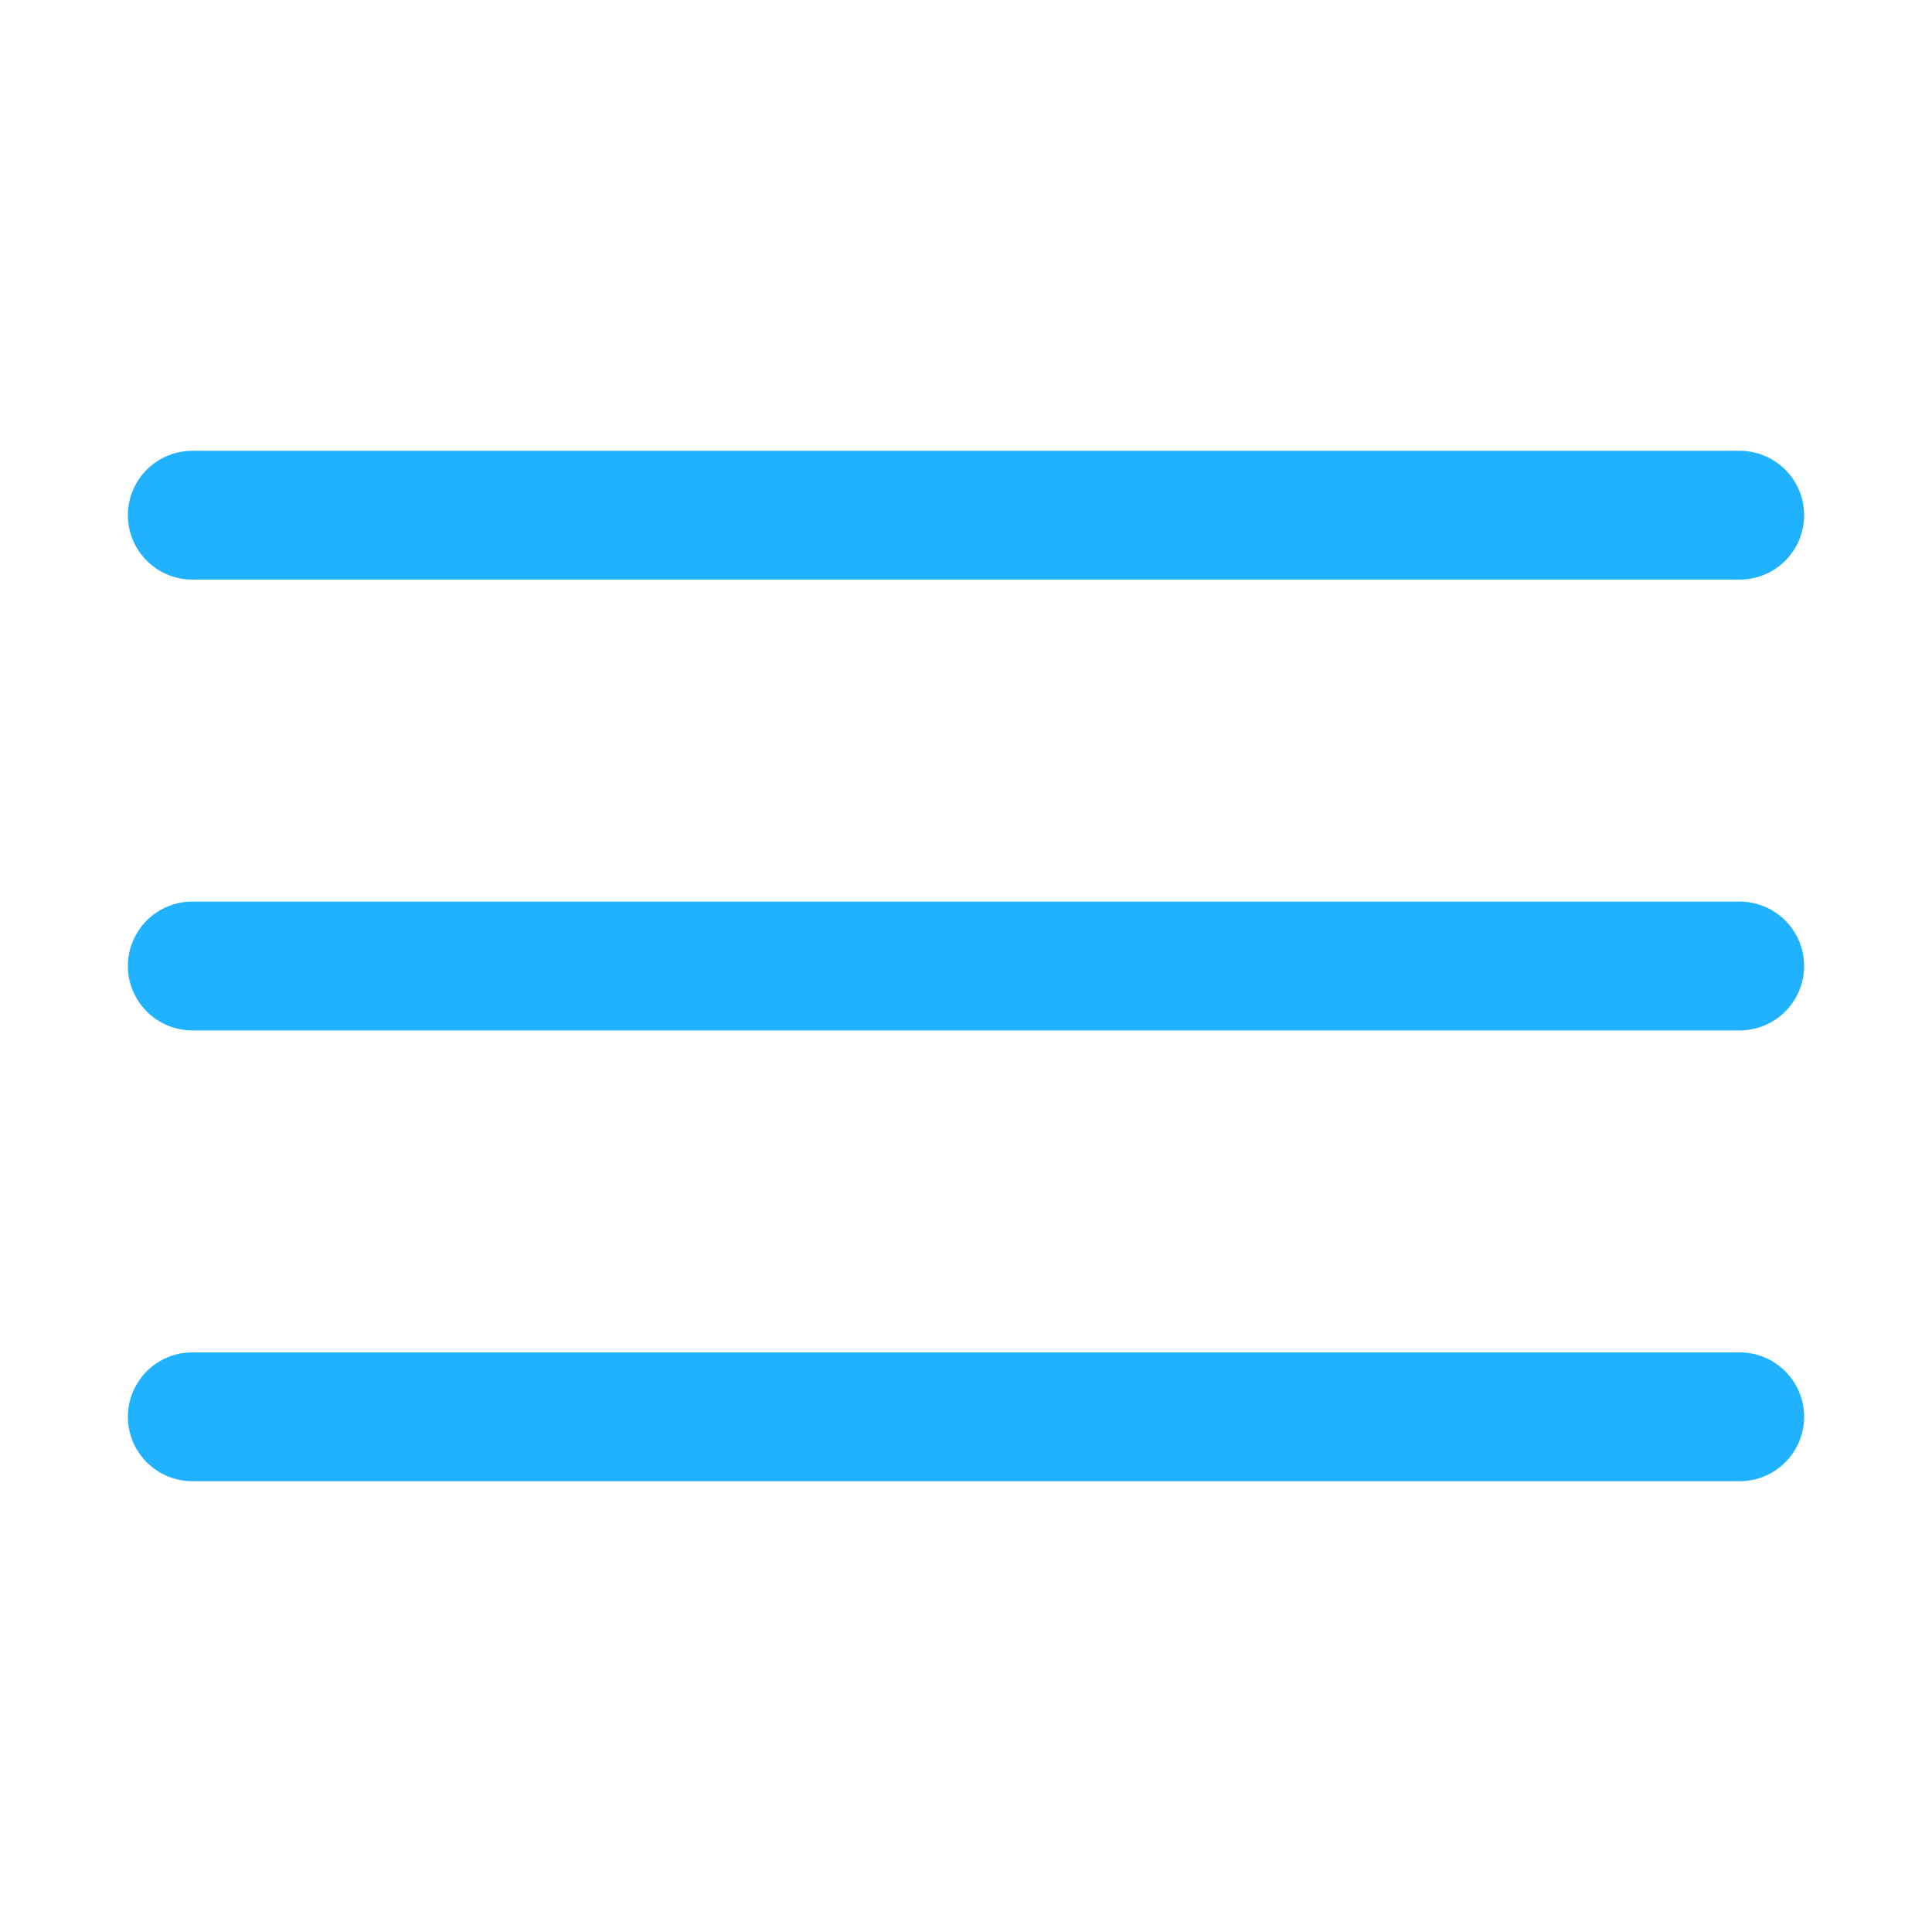
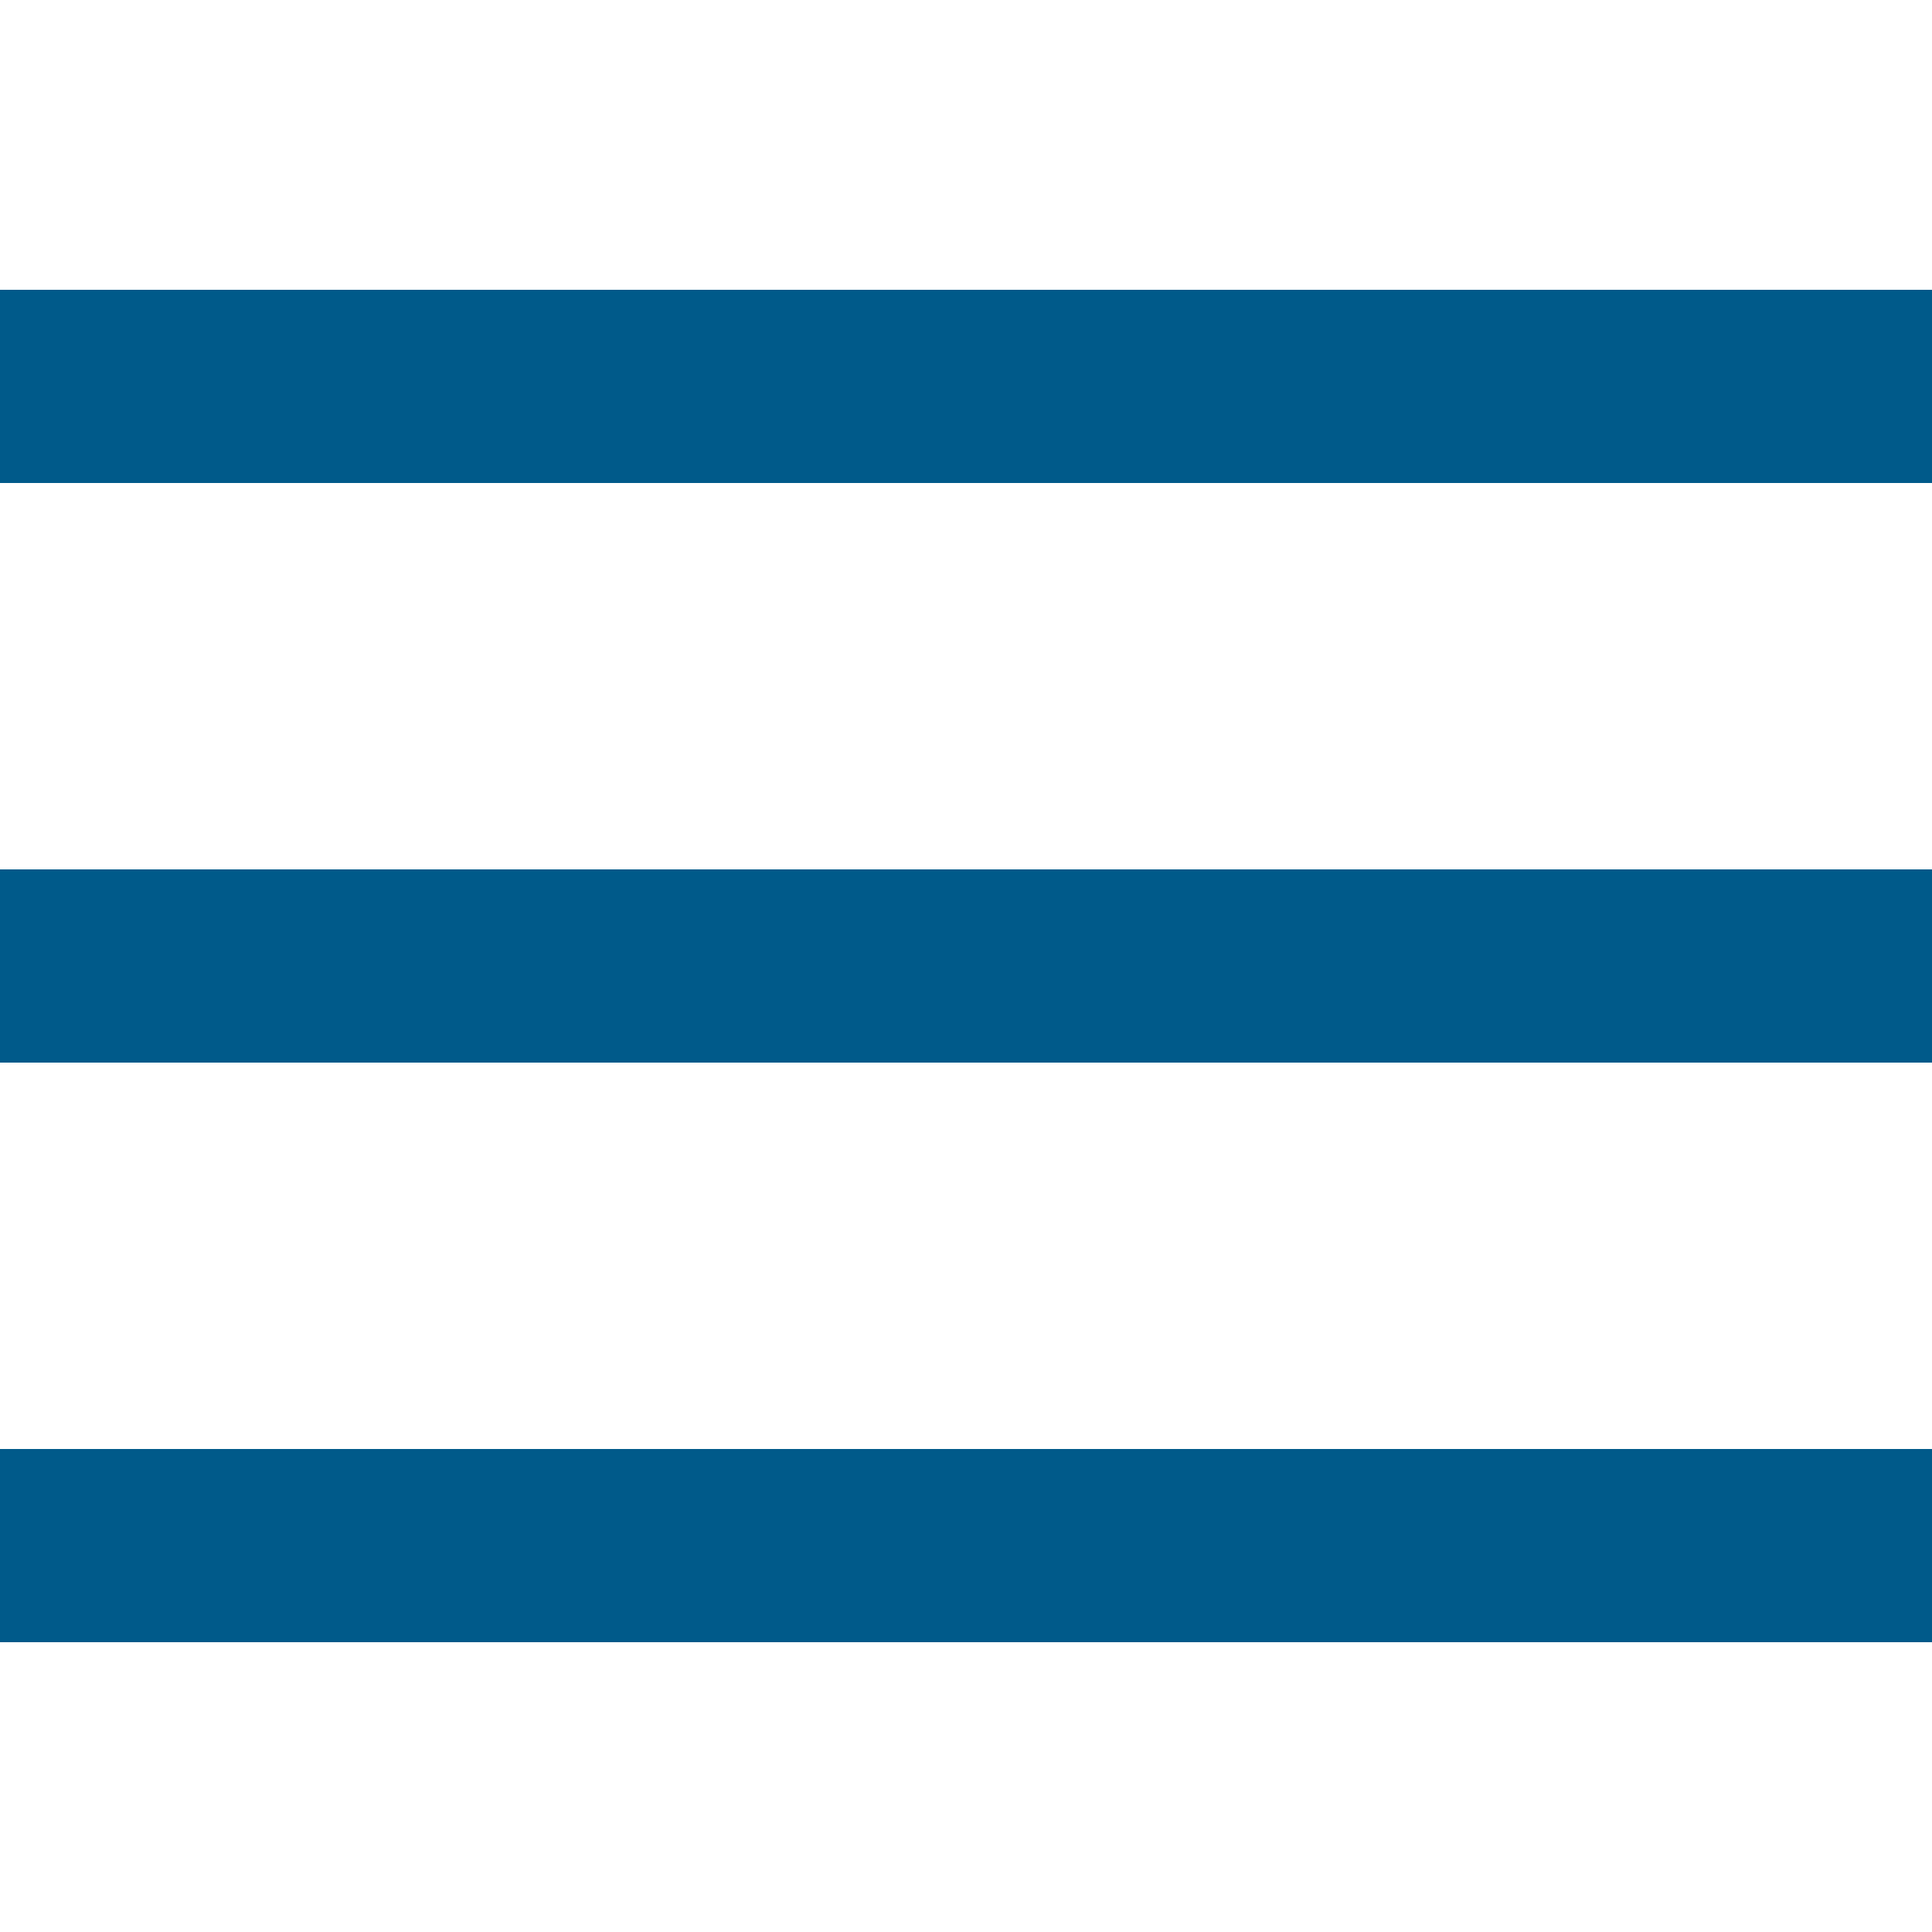
- <svg xmlns="http://www.w3.org/2000/svg" viewBox="0,0,256,256" width="30px" height="30px" fill-rule="nonzero">
-   <g fill="#20b2ff" fill-rule="nonzero" stroke="none" stroke-width="1" stroke-linecap="butt" stroke-linejoin="miter" stroke-miterlimit="10" stroke-dasharray="" stroke-dashoffset="0" font-family="none" font-weight="none" font-size="none" text-anchor="none" style="mix-blend-mode: normal">
-     <g transform="scale(8.53333,8.53333)">
-       <path d="M3,7c-0.361,-0.005 -0.696,0.184 -0.878,0.496c-0.182,0.311 -0.182,0.697 0,1.008c0.182,0.311 0.517,0.501 0.878,0.496h24c0.361,0.005 0.696,-0.184 0.878,-0.496c0.182,-0.311 0.182,-0.697 0,-1.008c-0.182,-0.311 -0.517,-0.501 -0.878,-0.496zM3,14c-0.361,-0.005 -0.696,0.184 -0.878,0.496c-0.182,0.311 -0.182,0.697 0,1.008c0.182,0.311 0.517,0.501 0.878,0.496h24c0.361,0.005 0.696,-0.184 0.878,-0.496c0.182,-0.311 0.182,-0.697 0,-1.008c-0.182,-0.311 -0.517,-0.501 -0.878,-0.496zM3,21c-0.361,-0.005 -0.696,0.184 -0.878,0.496c-0.182,0.311 -0.182,0.697 0,1.008c0.182,0.311 0.517,0.501 0.878,0.496h24c0.361,0.005 0.696,-0.184 0.878,-0.496c0.182,-0.311 0.182,-0.697 0,-1.008c-0.182,-0.311 -0.517,-0.501 -0.878,-0.496z" />
+ <svg xmlns="http://www.w3.org/2000/svg" viewBox="0,0,256,256" width="50px" height="50px" fill-rule="nonzero">
+   <g fill="#005a8a" fill-rule="nonzero" stroke="none" stroke-width="1" stroke-linecap="butt" stroke-linejoin="miter" stroke-miterlimit="10" stroke-dasharray="" stroke-dashoffset="0" font-family="none" font-weight="none" font-size="none" text-anchor="none" style="mix-blend-mode: normal">
+     <g transform="scale(5.12,5.12)">
+       <path d="M0,7.5v5h50v-5zM0,22.5v5h50v-5zM0,37.5v5h50v-5z" />
    </g>
  </g>
</svg>
